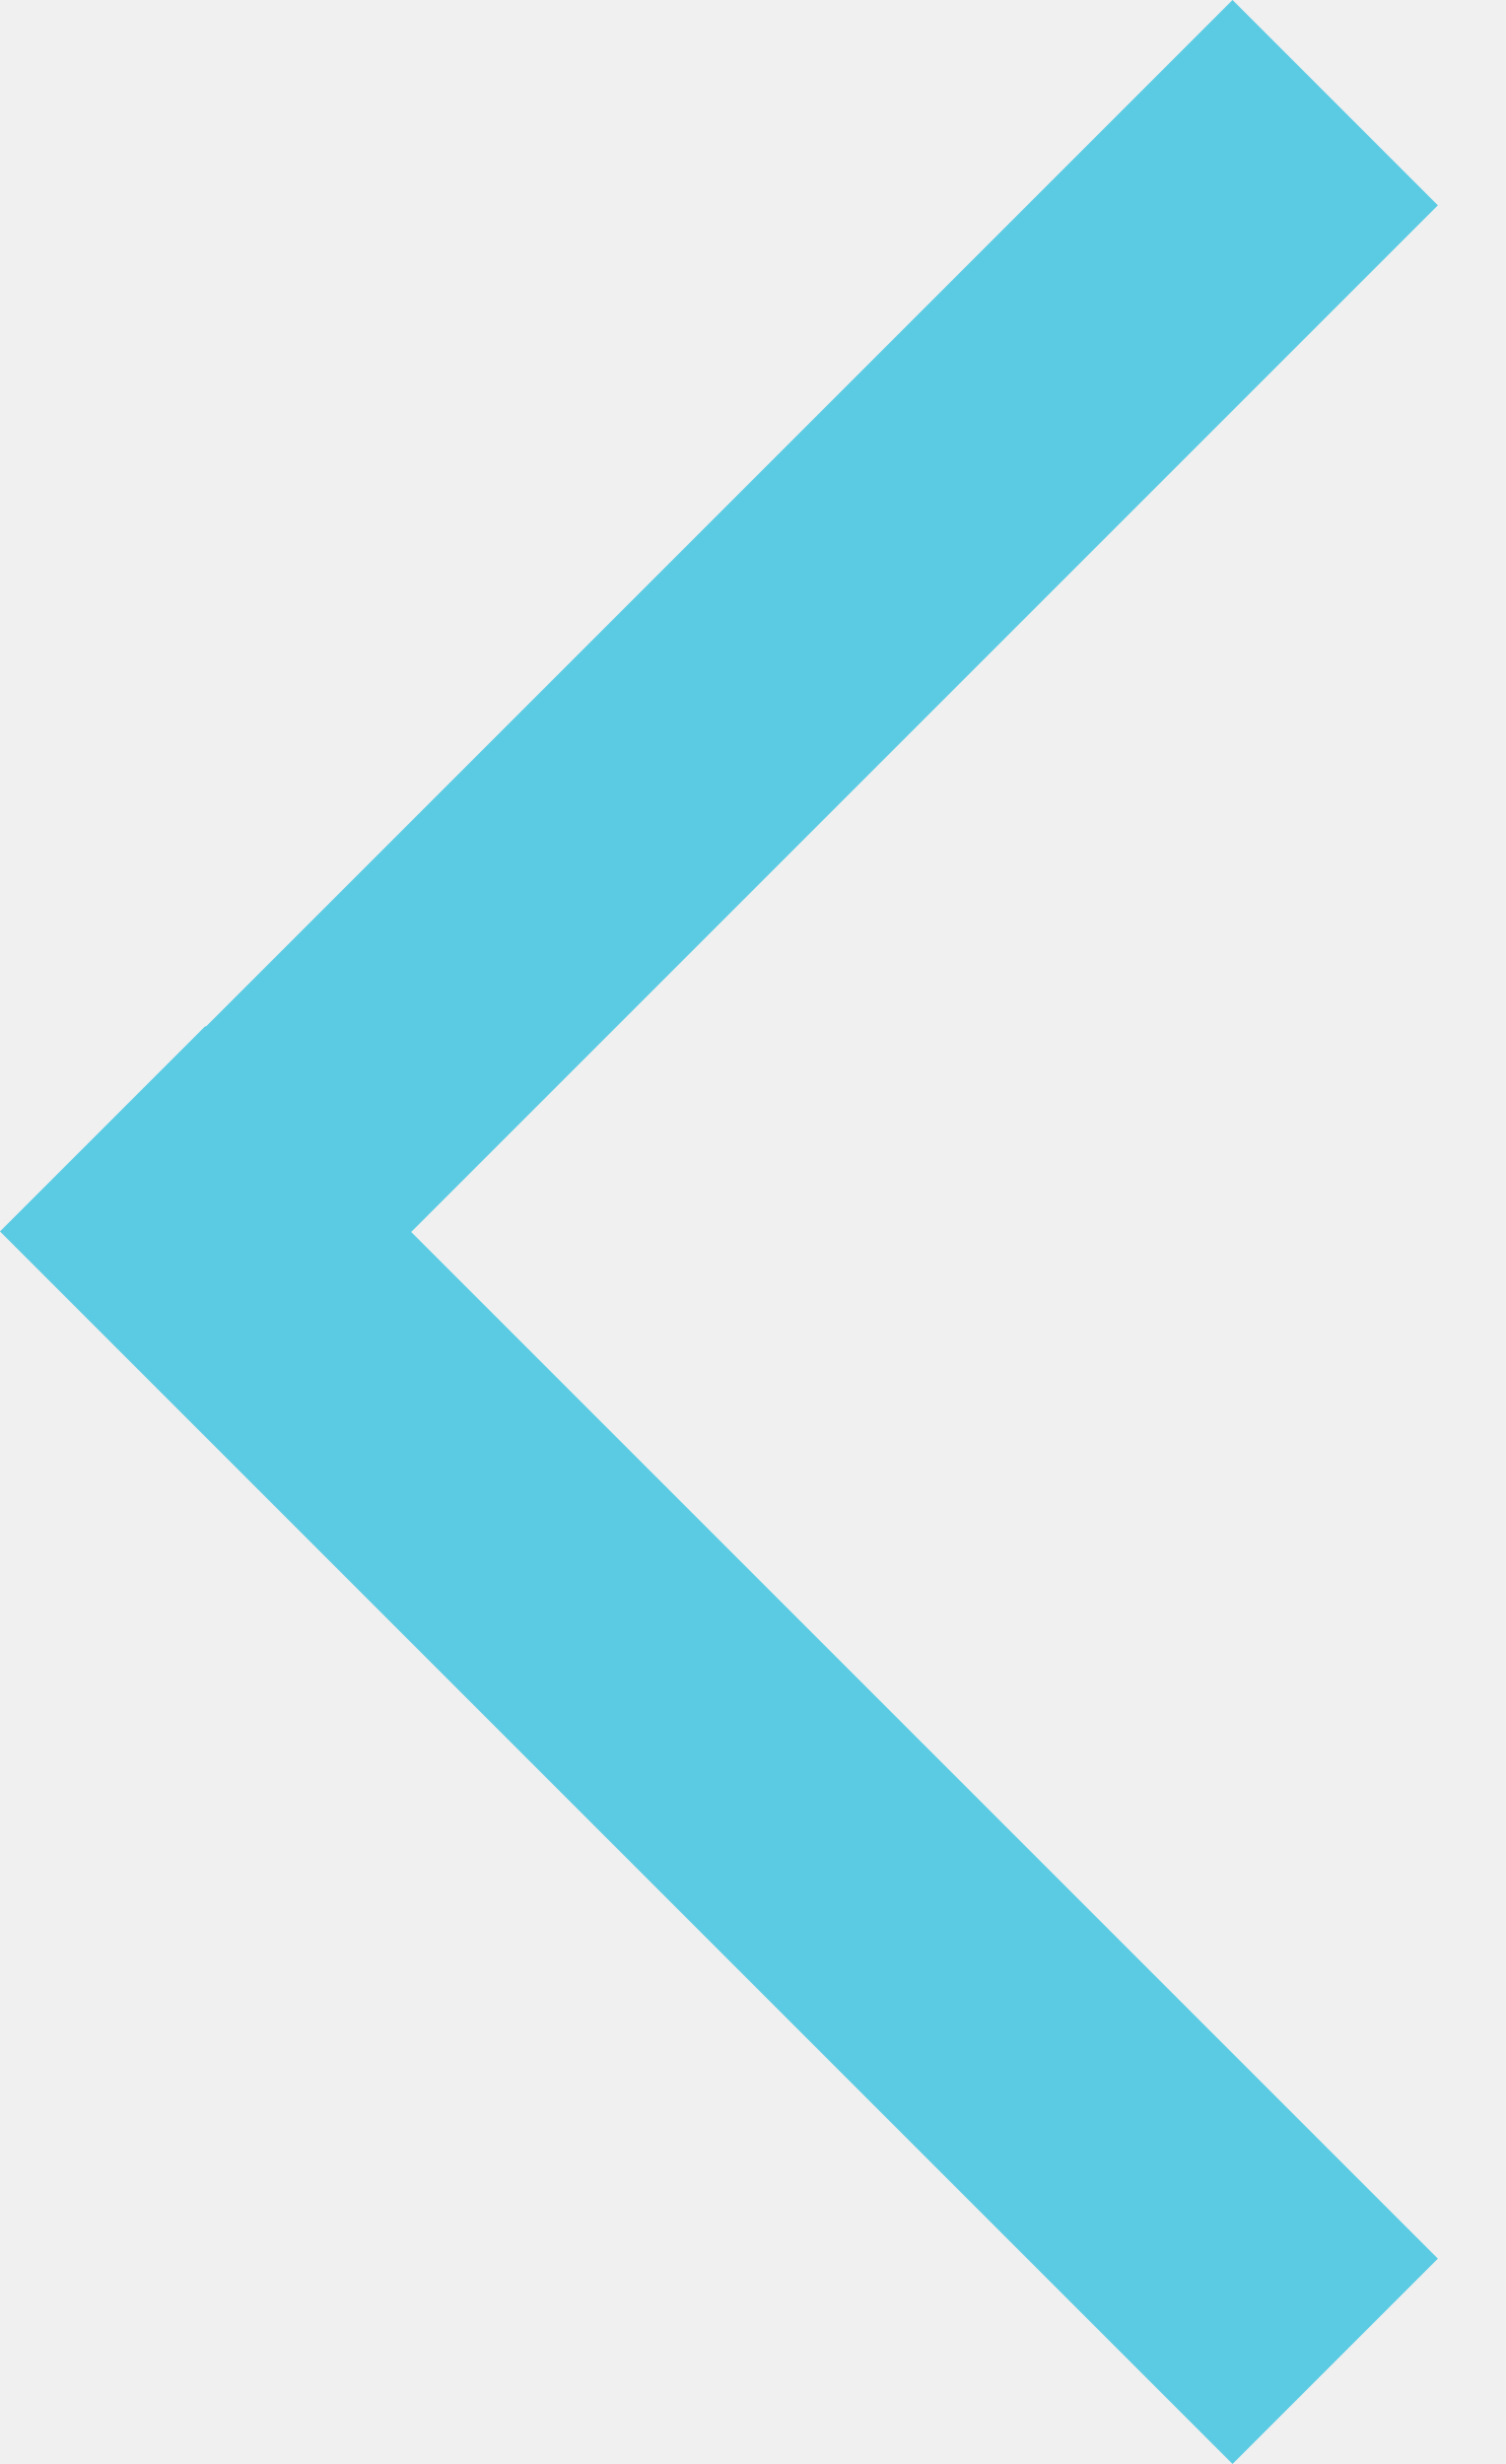
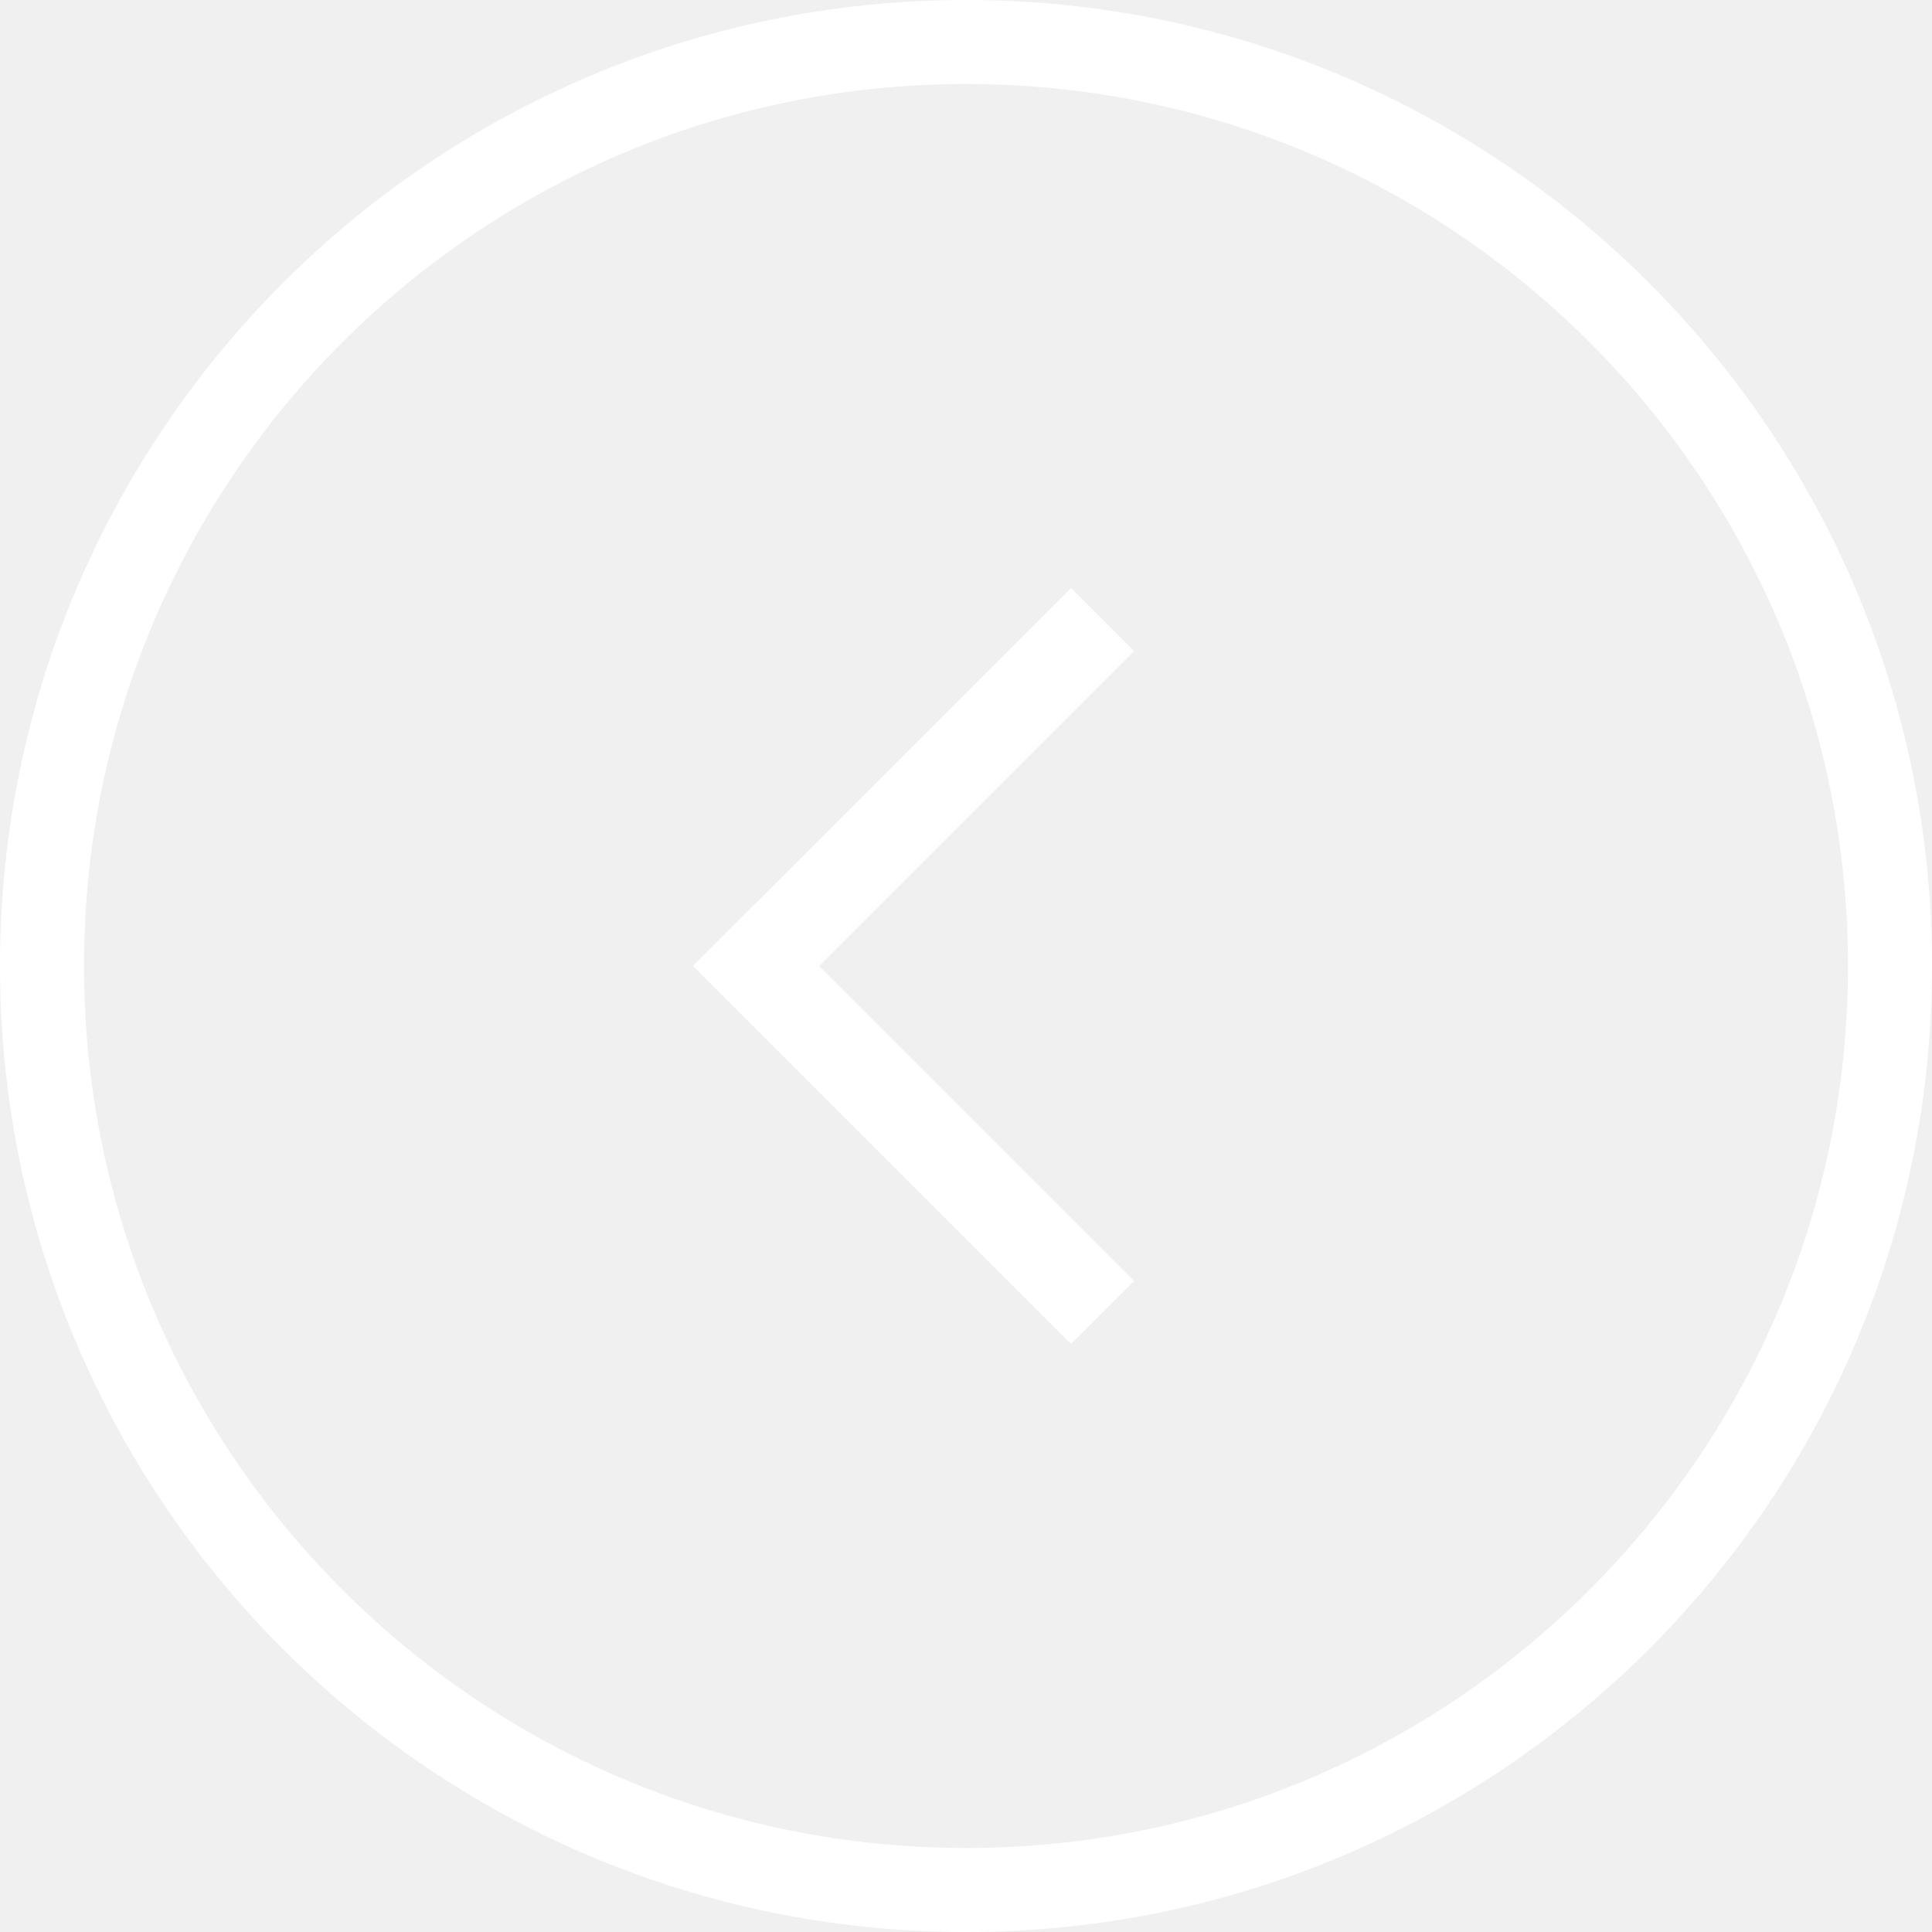
- <svg xmlns="http://www.w3.org/2000/svg" width="11px" height="18px" viewBox="0 0 11 18" version="1.1">
+ <svg xmlns="http://www.w3.org/2000/svg" width="46px" height="46px" viewBox="0 0 46 46" version="1.1">
  <defs />
  <g id="govCMS-Theme" stroke="none" stroke-width="1" fill="none" fill-rule="evenodd">
-     <g id="DESKTOP-01-A-HOMEPAGE-v3" transform="translate(-310, -232)" fill="#5BCBE3">
-       <g id="Hero-Image" transform="translate(0, 222)">
-         <g id="Panel-v2" transform="translate(240, 0)">
-           <g id="Navigation" transform="translate(70, 0)">
-             <path d="M5.252,21.248 L-2.248,13.748 L-3.748,15.248 L5.256,24.252 L6.756,22.752 L6.752,22.748 L14.252,15.248 L12.752,13.748 L5.252,21.248 Z" id="Prev" transform="translate(5.251848, 19) scale(-1, 1) rotate(-90) translate(-5.251848, -19) " />
+     <g id="DESKTOP-01-A-HOMEPAGE-COMPONENTS" transform="translate(-253, -425)">
+       <g id="Hero-Image" transform="translate(0, 228)">
+         <g id="MSG" transform="translate(240, 0)">
+           <g id="Prev" transform="translate(36, 220) scale(-1, 1) rotate(-90) translate(-36, -220) translate(14, 198)">
+             <circle id="Oval-9" stroke="#FFFFFF" stroke-width="2" cx="22" cy="22" r="22" />
+             <path d="M22,25.5 L14.5,18 L13,19.5 L22.004,28.504 L23.504,27.004 L23.5,27 L31,19.5 L29.5,18 L22,25.5 Z" id="Rectangle-2-Copy-2" fill="#FFFFFF" />
          </g>
        </g>
      </g>
    </g>
  </g>
</svg>
